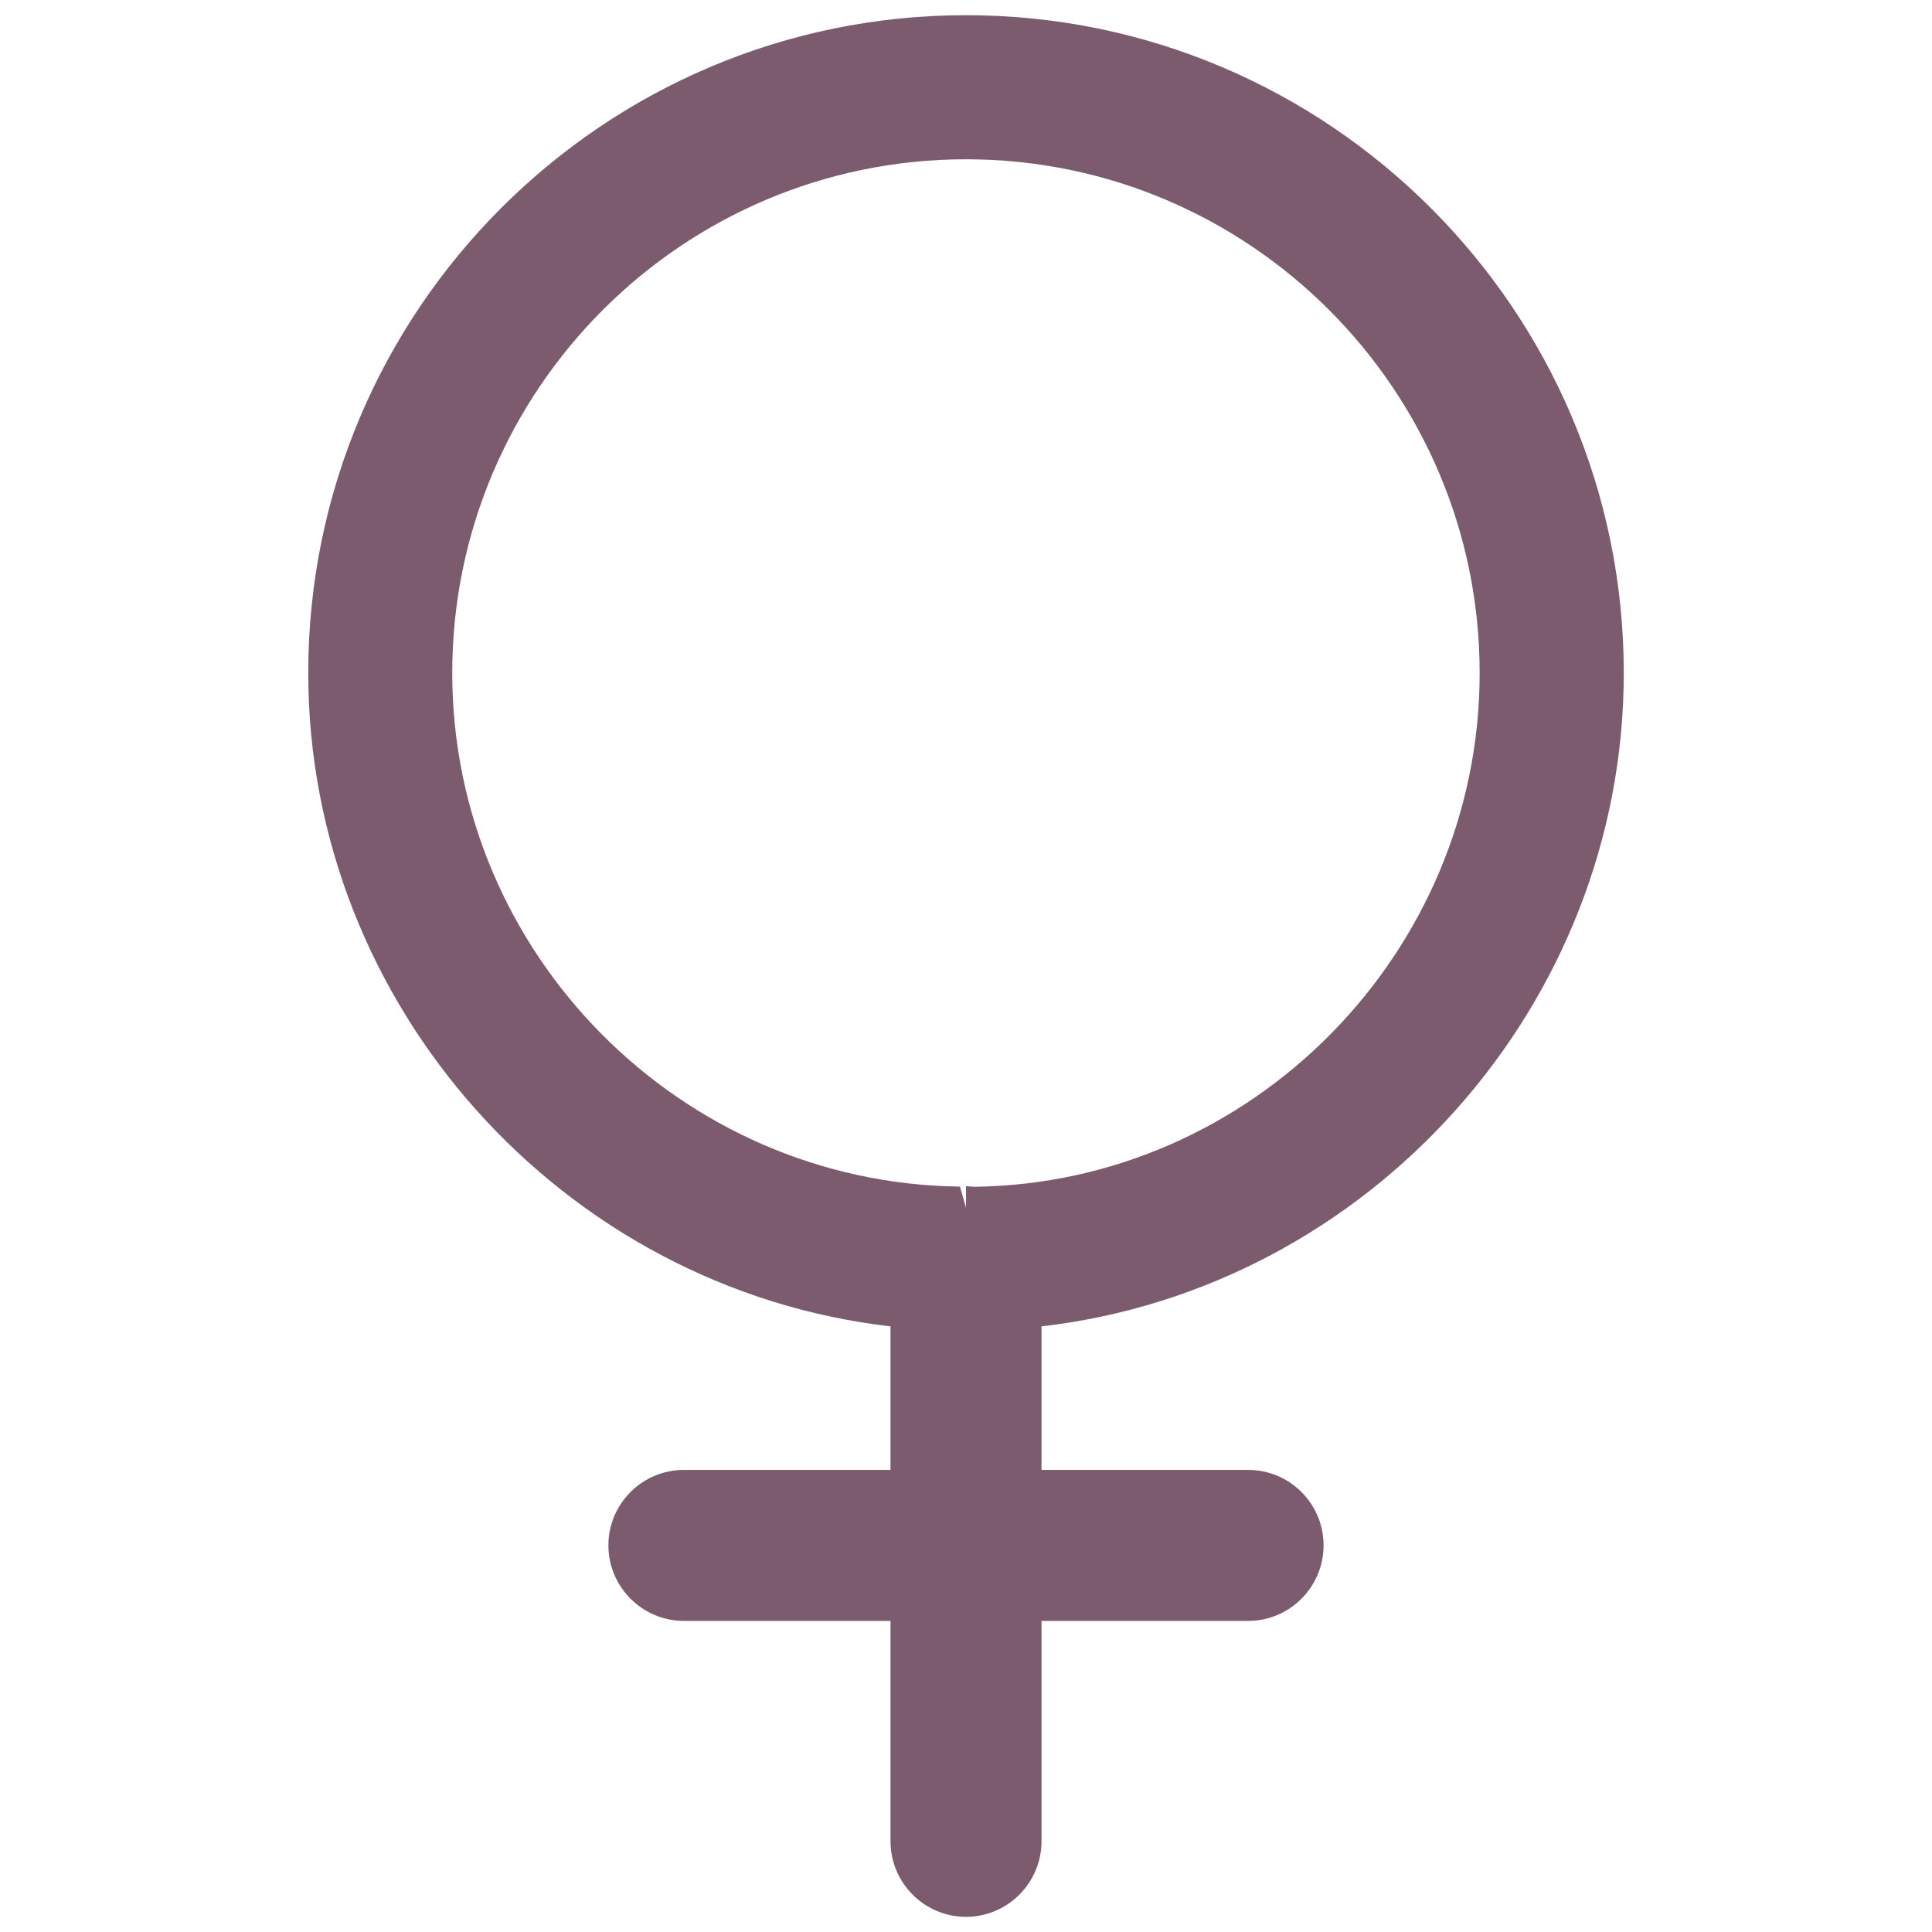
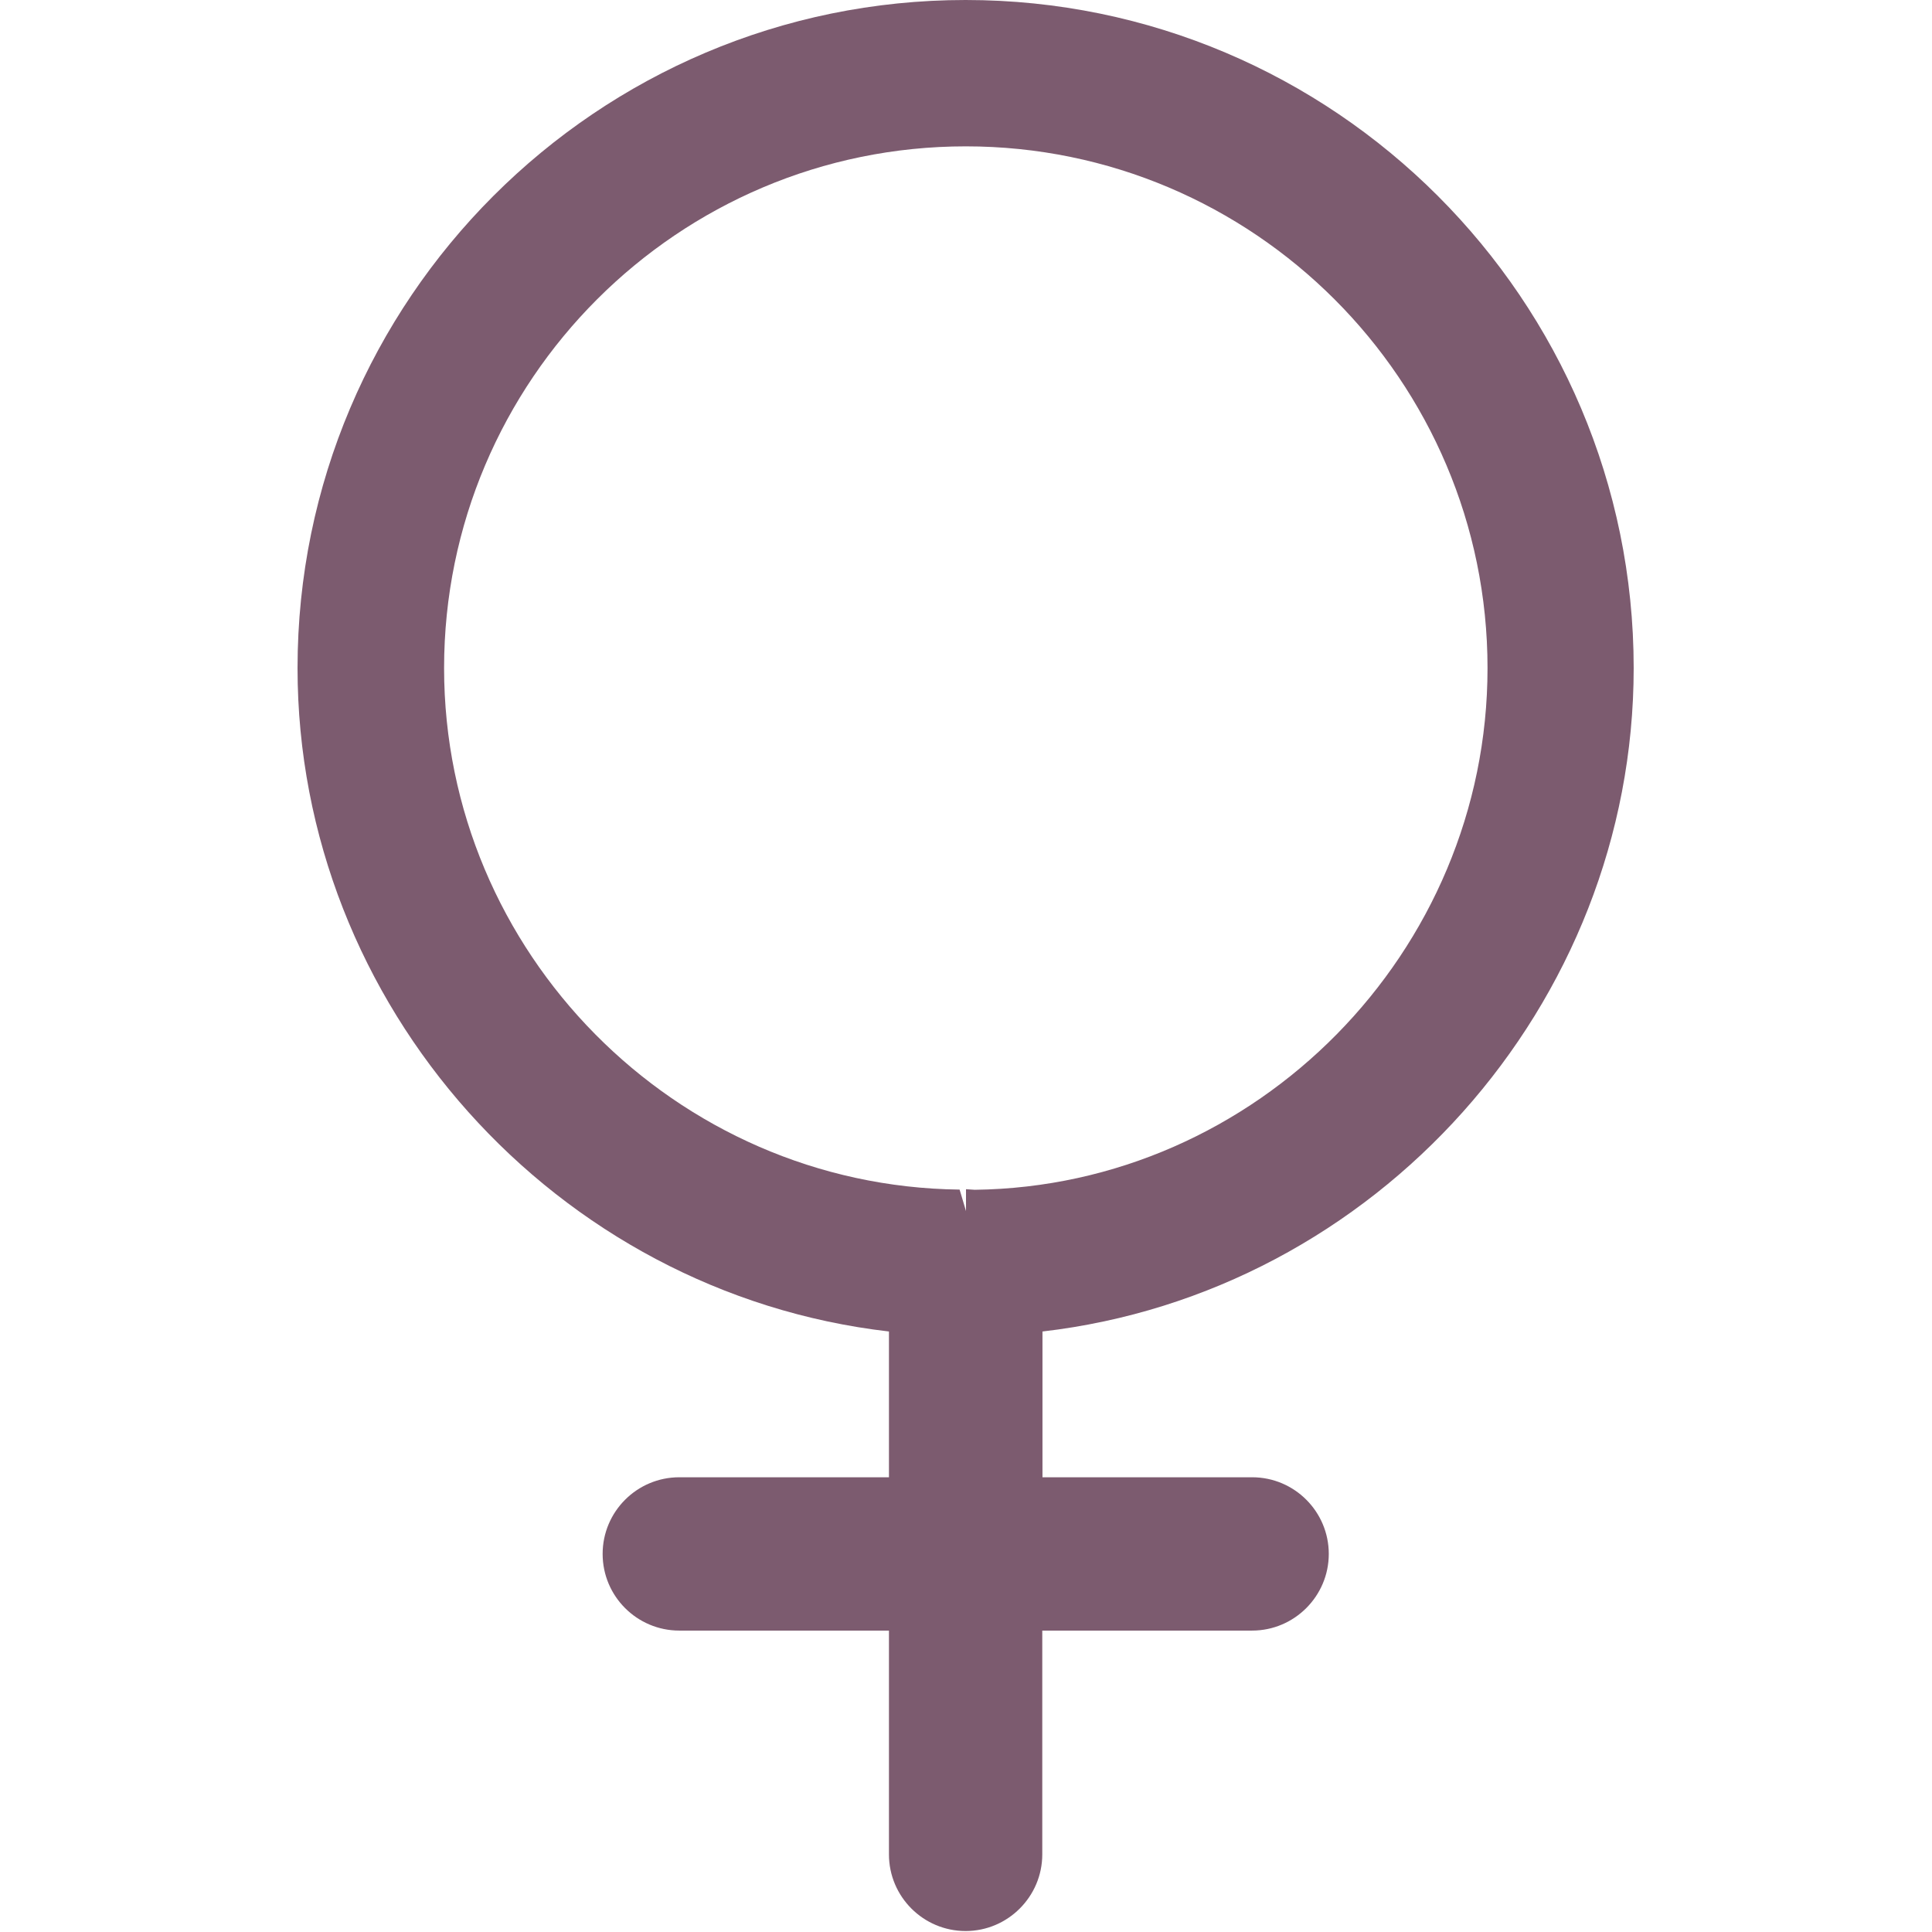
- <svg xmlns="http://www.w3.org/2000/svg" version="1.1" viewBox="234.61 357.43 127.15 127.15" xml:space="preserve">
-   <path fill="#7C5B6F" d="M341.475,401.723c0-23.871-19.422-43.293-43.289-43.293c-23.871,0-43.289,19.422-43.289,43.293  c0,21.867,16.727,40.504,38.32,43v9.445h-13.594c-2.742,0-4.973,2.227-4.973,4.965s2.23,4.973,4.973,4.973h13.594v14.5  c0,2.738,2.227,4.977,4.969,4.977c2.738,0,4.969-2.238,4.969-4.977v-14.5h13.598c2.738,0,4.965-2.234,4.965-4.973  s-2.227-4.965-4.965-4.965h-13.598v-9.445C324.748,442.227,341.475,423.59,341.475,401.723z M297.787,435.523  c-18.426-0.215-33.414-15.375-33.414-33.801c0-18.645,15.164-33.809,33.812-33.809c18.641,0,33.805,15.164,33.805,33.809  c0,18.426-14.984,33.586-33.242,33.812l-0.562-0.039v1.418L297.787,435.523z" />
+ <svg xmlns="http://www.w3.org/2000/svg" version="1.1" viewBox="247.75 229.90 99.80 99.80" xml:space="preserve">
+   <path fill="#7C5B6F" d="M332.14,264.41c0-19.03-15.48-34.51-34.51-34.51s-34.51,15.48-34.51,34.51c0,17.43,13.33,32.28,30.55,34.27  v7.53h-10.83c-2.18,0-3.96,1.77-3.96,3.96c0,2.19,1.78,3.96,3.96,3.96h10.83v11.56c0,2.19,1.78,3.96,3.96,3.96s3.96-1.78,3.96-3.96  v-11.56h10.84c2.18,0,3.96-1.78,3.96-3.96c0-2.18-1.77-3.96-3.96-3.96H301.6v-7.53C318.81,296.69,332.14,281.83,332.14,264.41z   M297.32,291.35c-14.69-0.17-26.63-12.25-26.63-26.94c0-14.86,12.09-26.95,26.95-26.95c14.86,0,26.95,12.09,26.95,26.95  c0,14.69-11.94,26.77-26.49,26.95l-0.45-0.03v1.13L297.32,291.35z" />
</svg>
